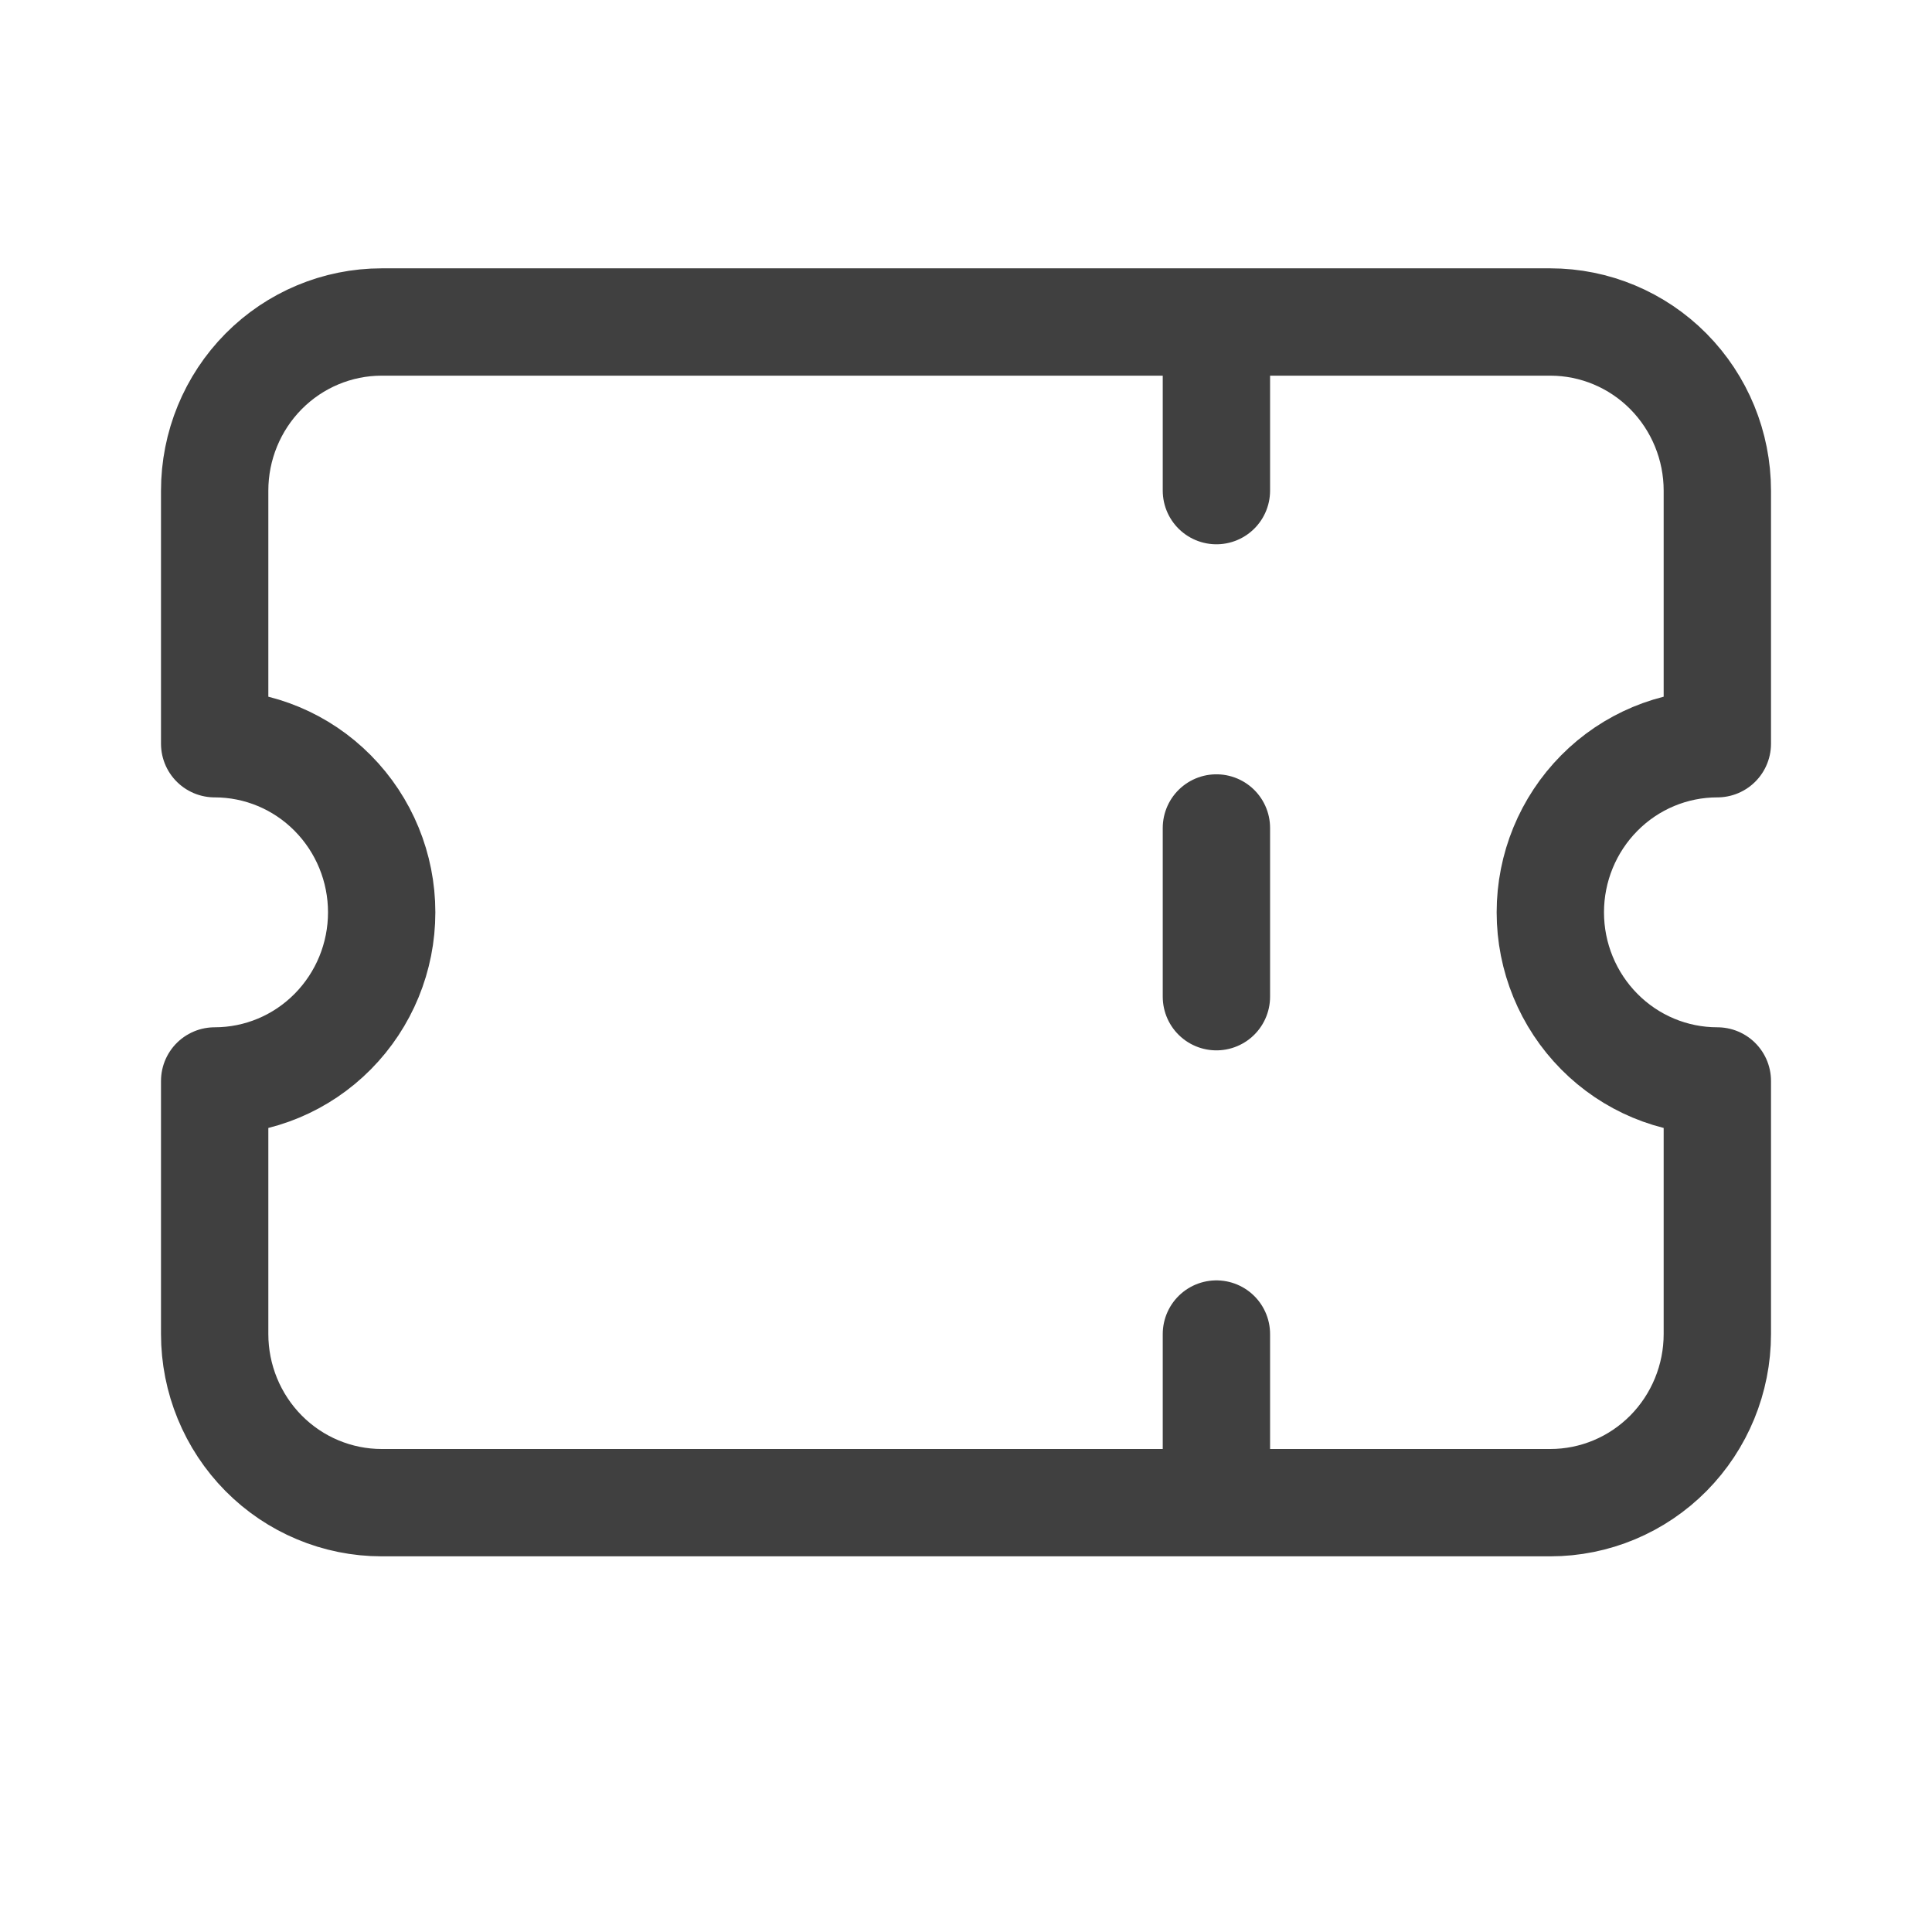
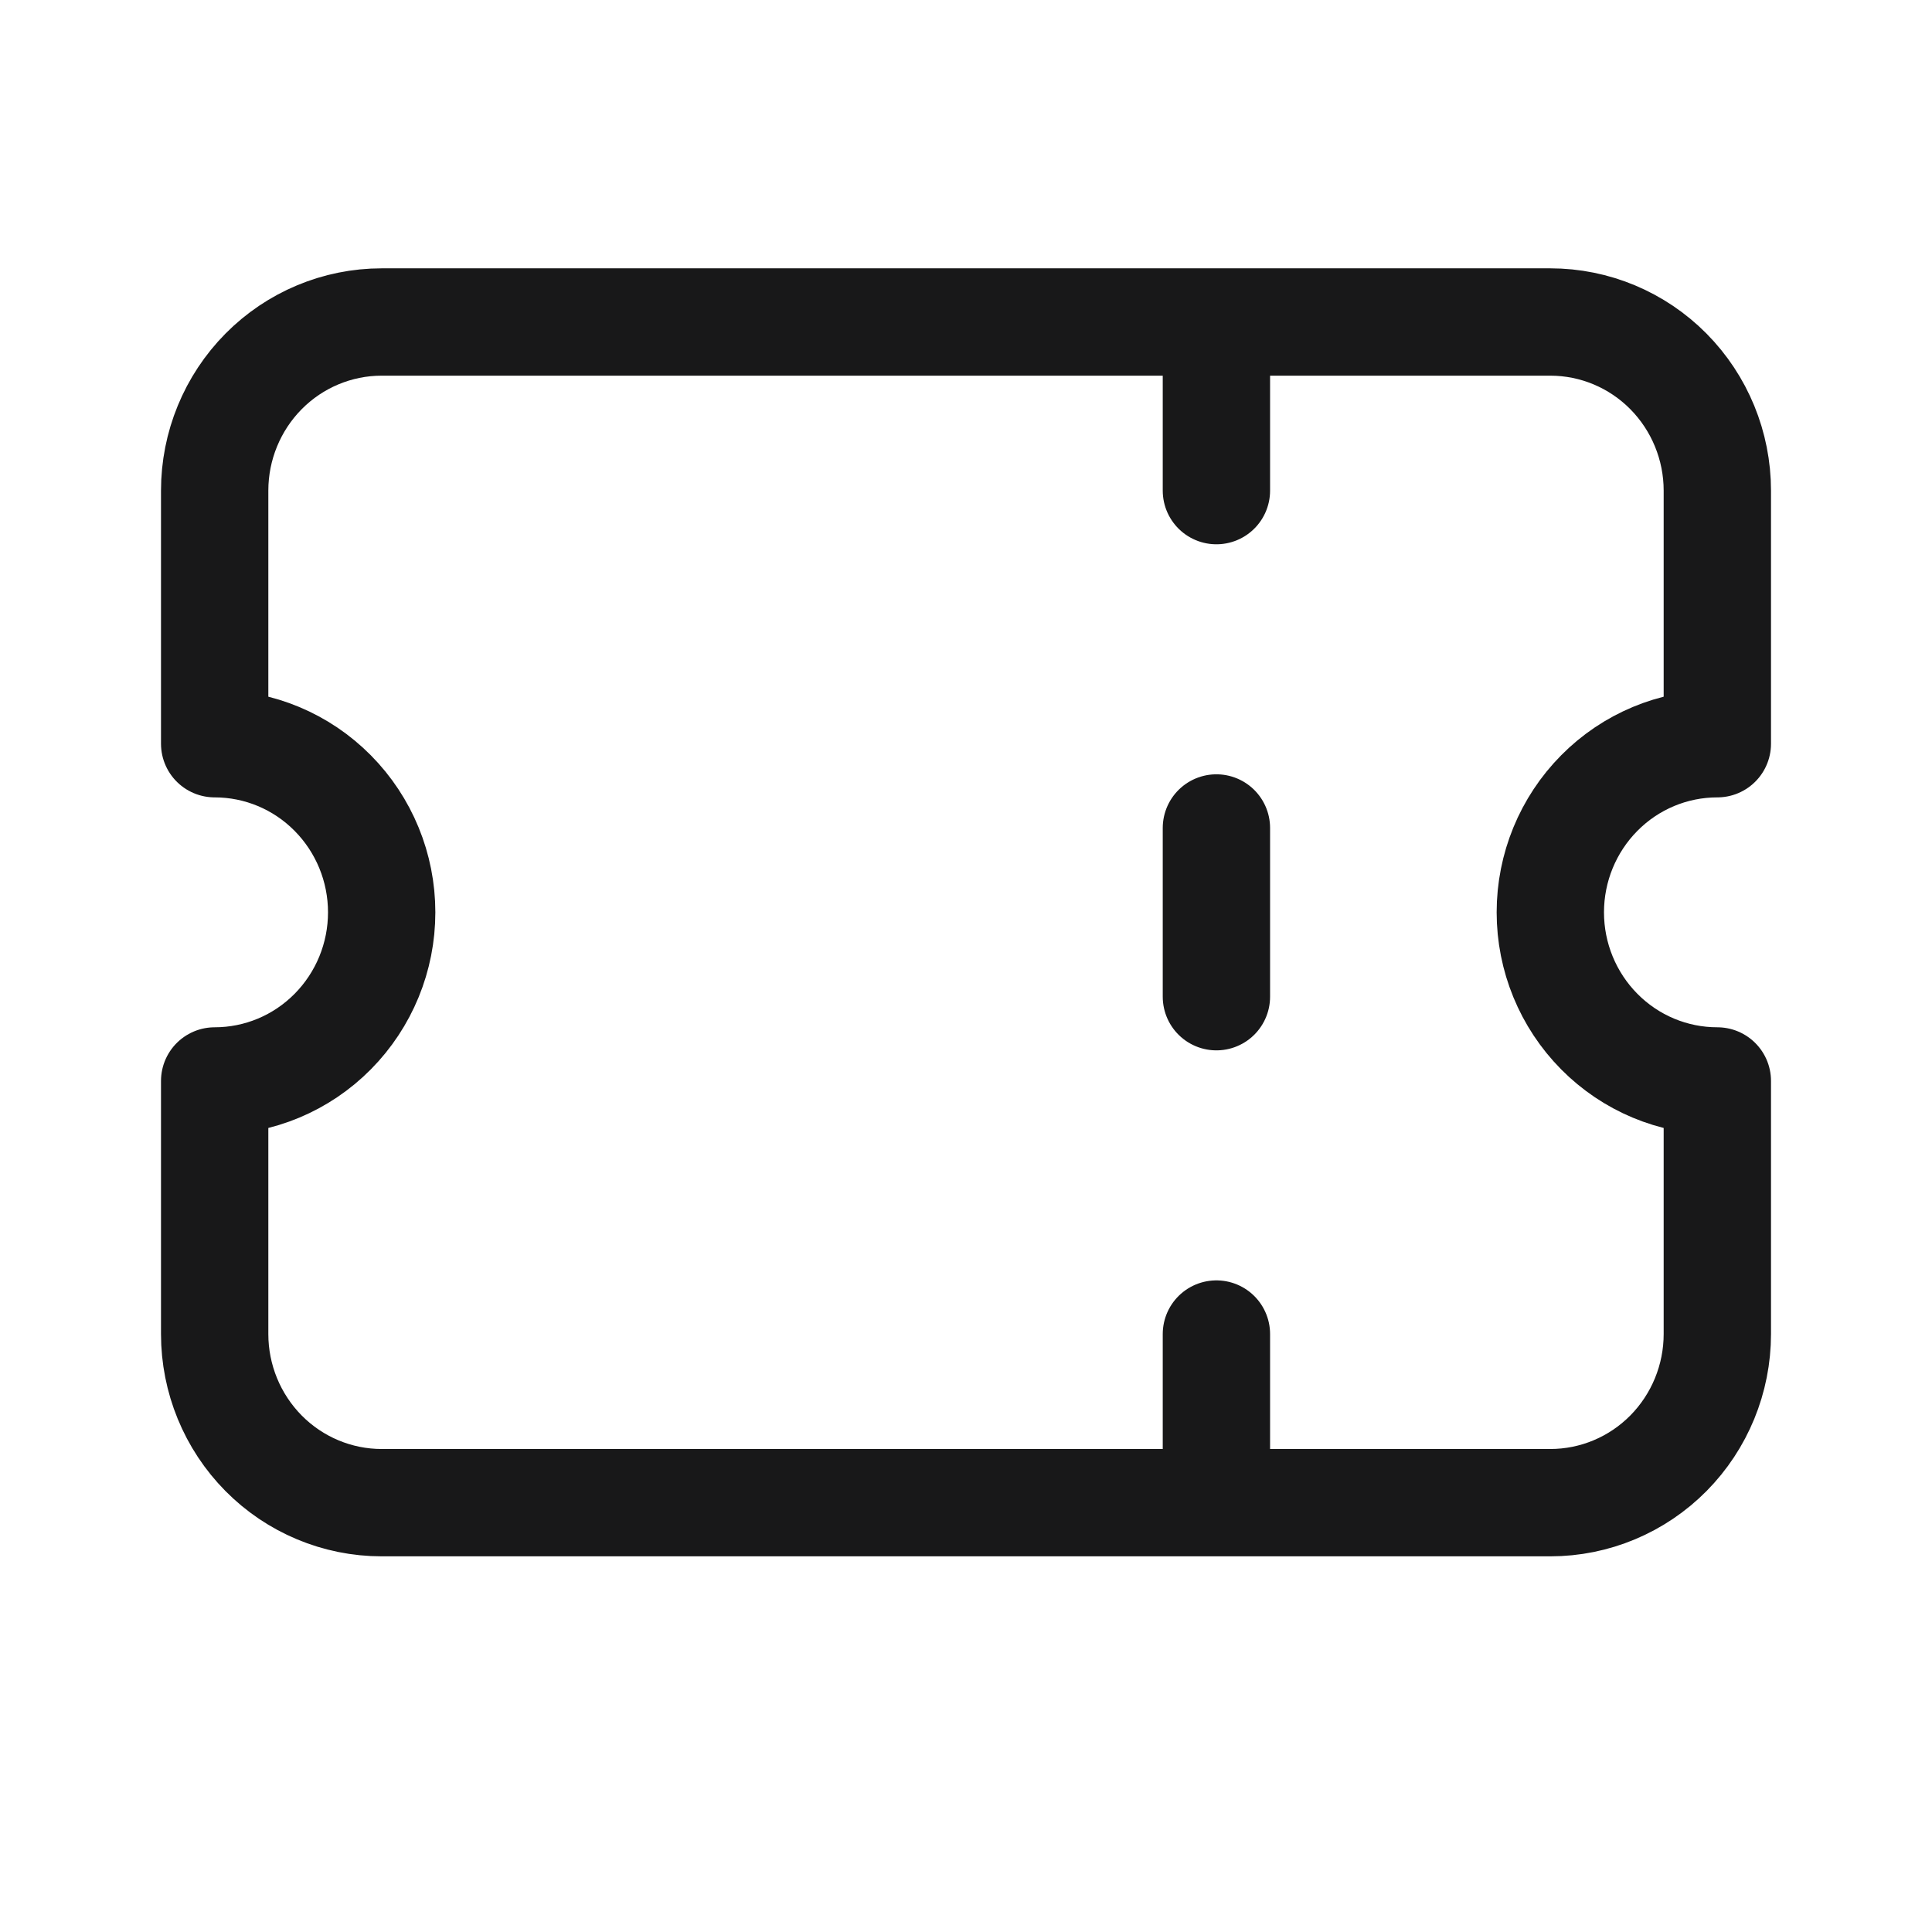
<svg xmlns="http://www.w3.org/2000/svg" width="18" height="18" viewBox="0 0 18 18" fill="none">
-   <path d="M11.333 3V4.571M11.333 7.714V9.286M11.333 12.429V14M3.556 3C3.143 3 2.747 3.166 2.456 3.46C2.164 3.755 2 4.155 2 4.571V6.929C2.413 6.929 2.808 7.094 3.1 7.389C3.392 7.684 3.556 8.083 3.556 8.5C3.556 8.917 3.392 9.316 3.1 9.611C2.808 9.906 2.413 10.071 2 10.071V12.429C2 12.845 2.164 13.245 2.456 13.54C2.747 13.834 3.143 14 3.556 14H14.444C14.857 14 15.253 13.834 15.544 13.54C15.836 13.245 16 12.845 16 12.429V10.071C15.587 10.071 15.192 9.906 14.9 9.611C14.608 9.316 14.444 8.917 14.444 8.5C14.444 8.083 14.608 7.684 14.9 7.389C15.192 7.094 15.587 6.929 16 6.929V4.571C16 4.155 15.836 3.755 15.544 3.46C15.253 3.166 14.857 3 14.444 3H3.556Z" stroke="#404040" stroke-linecap="round" stroke-linejoin="round" />
+   <path d="M11.333 3V4.571M11.333 7.714V9.286M11.333 12.429V14M3.556 3C3.143 3 2.747 3.166 2.456 3.46C2.164 3.755 2 4.155 2 4.571V6.929C2.413 6.929 2.808 7.094 3.1 7.389C3.392 7.684 3.556 8.083 3.556 8.5C3.556 8.917 3.392 9.316 3.1 9.611C2.808 9.906 2.413 10.071 2 10.071V12.429C2 12.845 2.164 13.245 2.456 13.54C2.747 13.834 3.143 14 3.556 14H14.444C14.857 14 15.253 13.834 15.544 13.54C15.836 13.245 16 12.845 16 12.429V10.071C15.587 10.071 15.192 9.906 14.9 9.611C14.608 9.316 14.444 8.917 14.444 8.5C14.444 8.083 14.608 7.684 14.9 7.389C15.192 7.094 15.587 6.929 16 6.929V4.571C16 4.155 15.836 3.755 15.544 3.46C15.253 3.166 14.857 3 14.444 3H3.556Z" stroke="#181819" stroke-linecap="round" stroke-linejoin="round" />
</svg>
